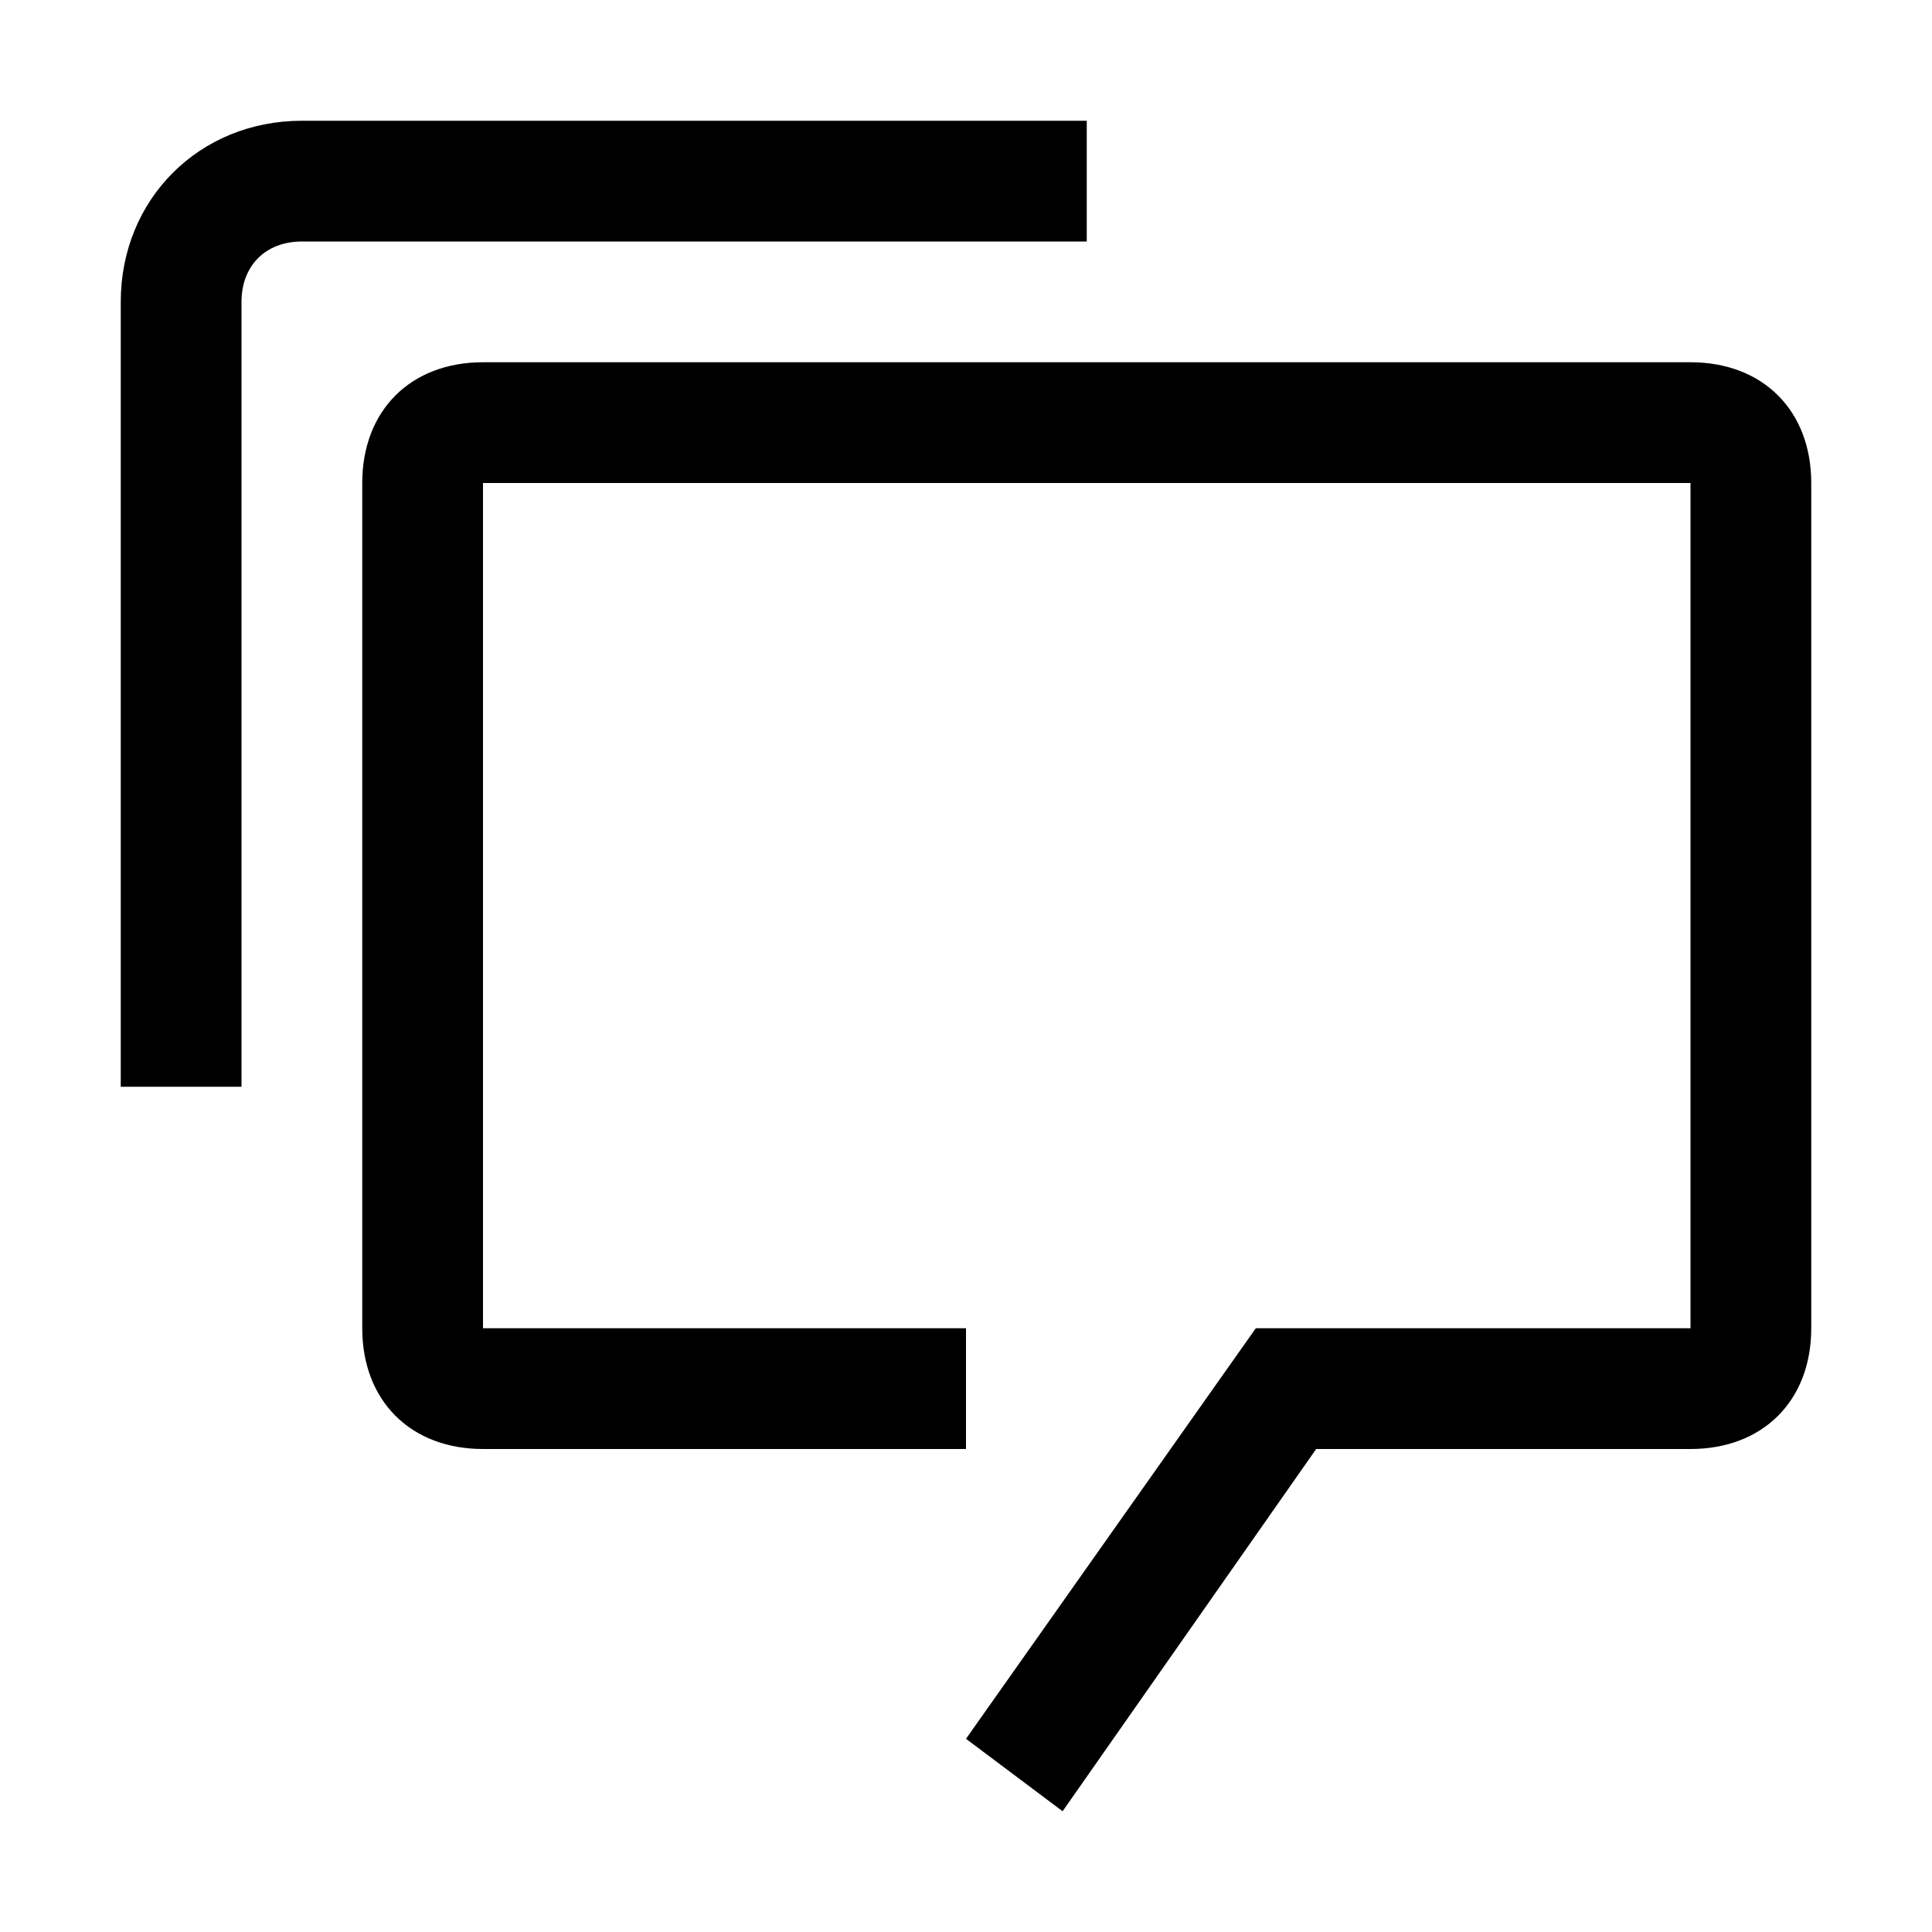
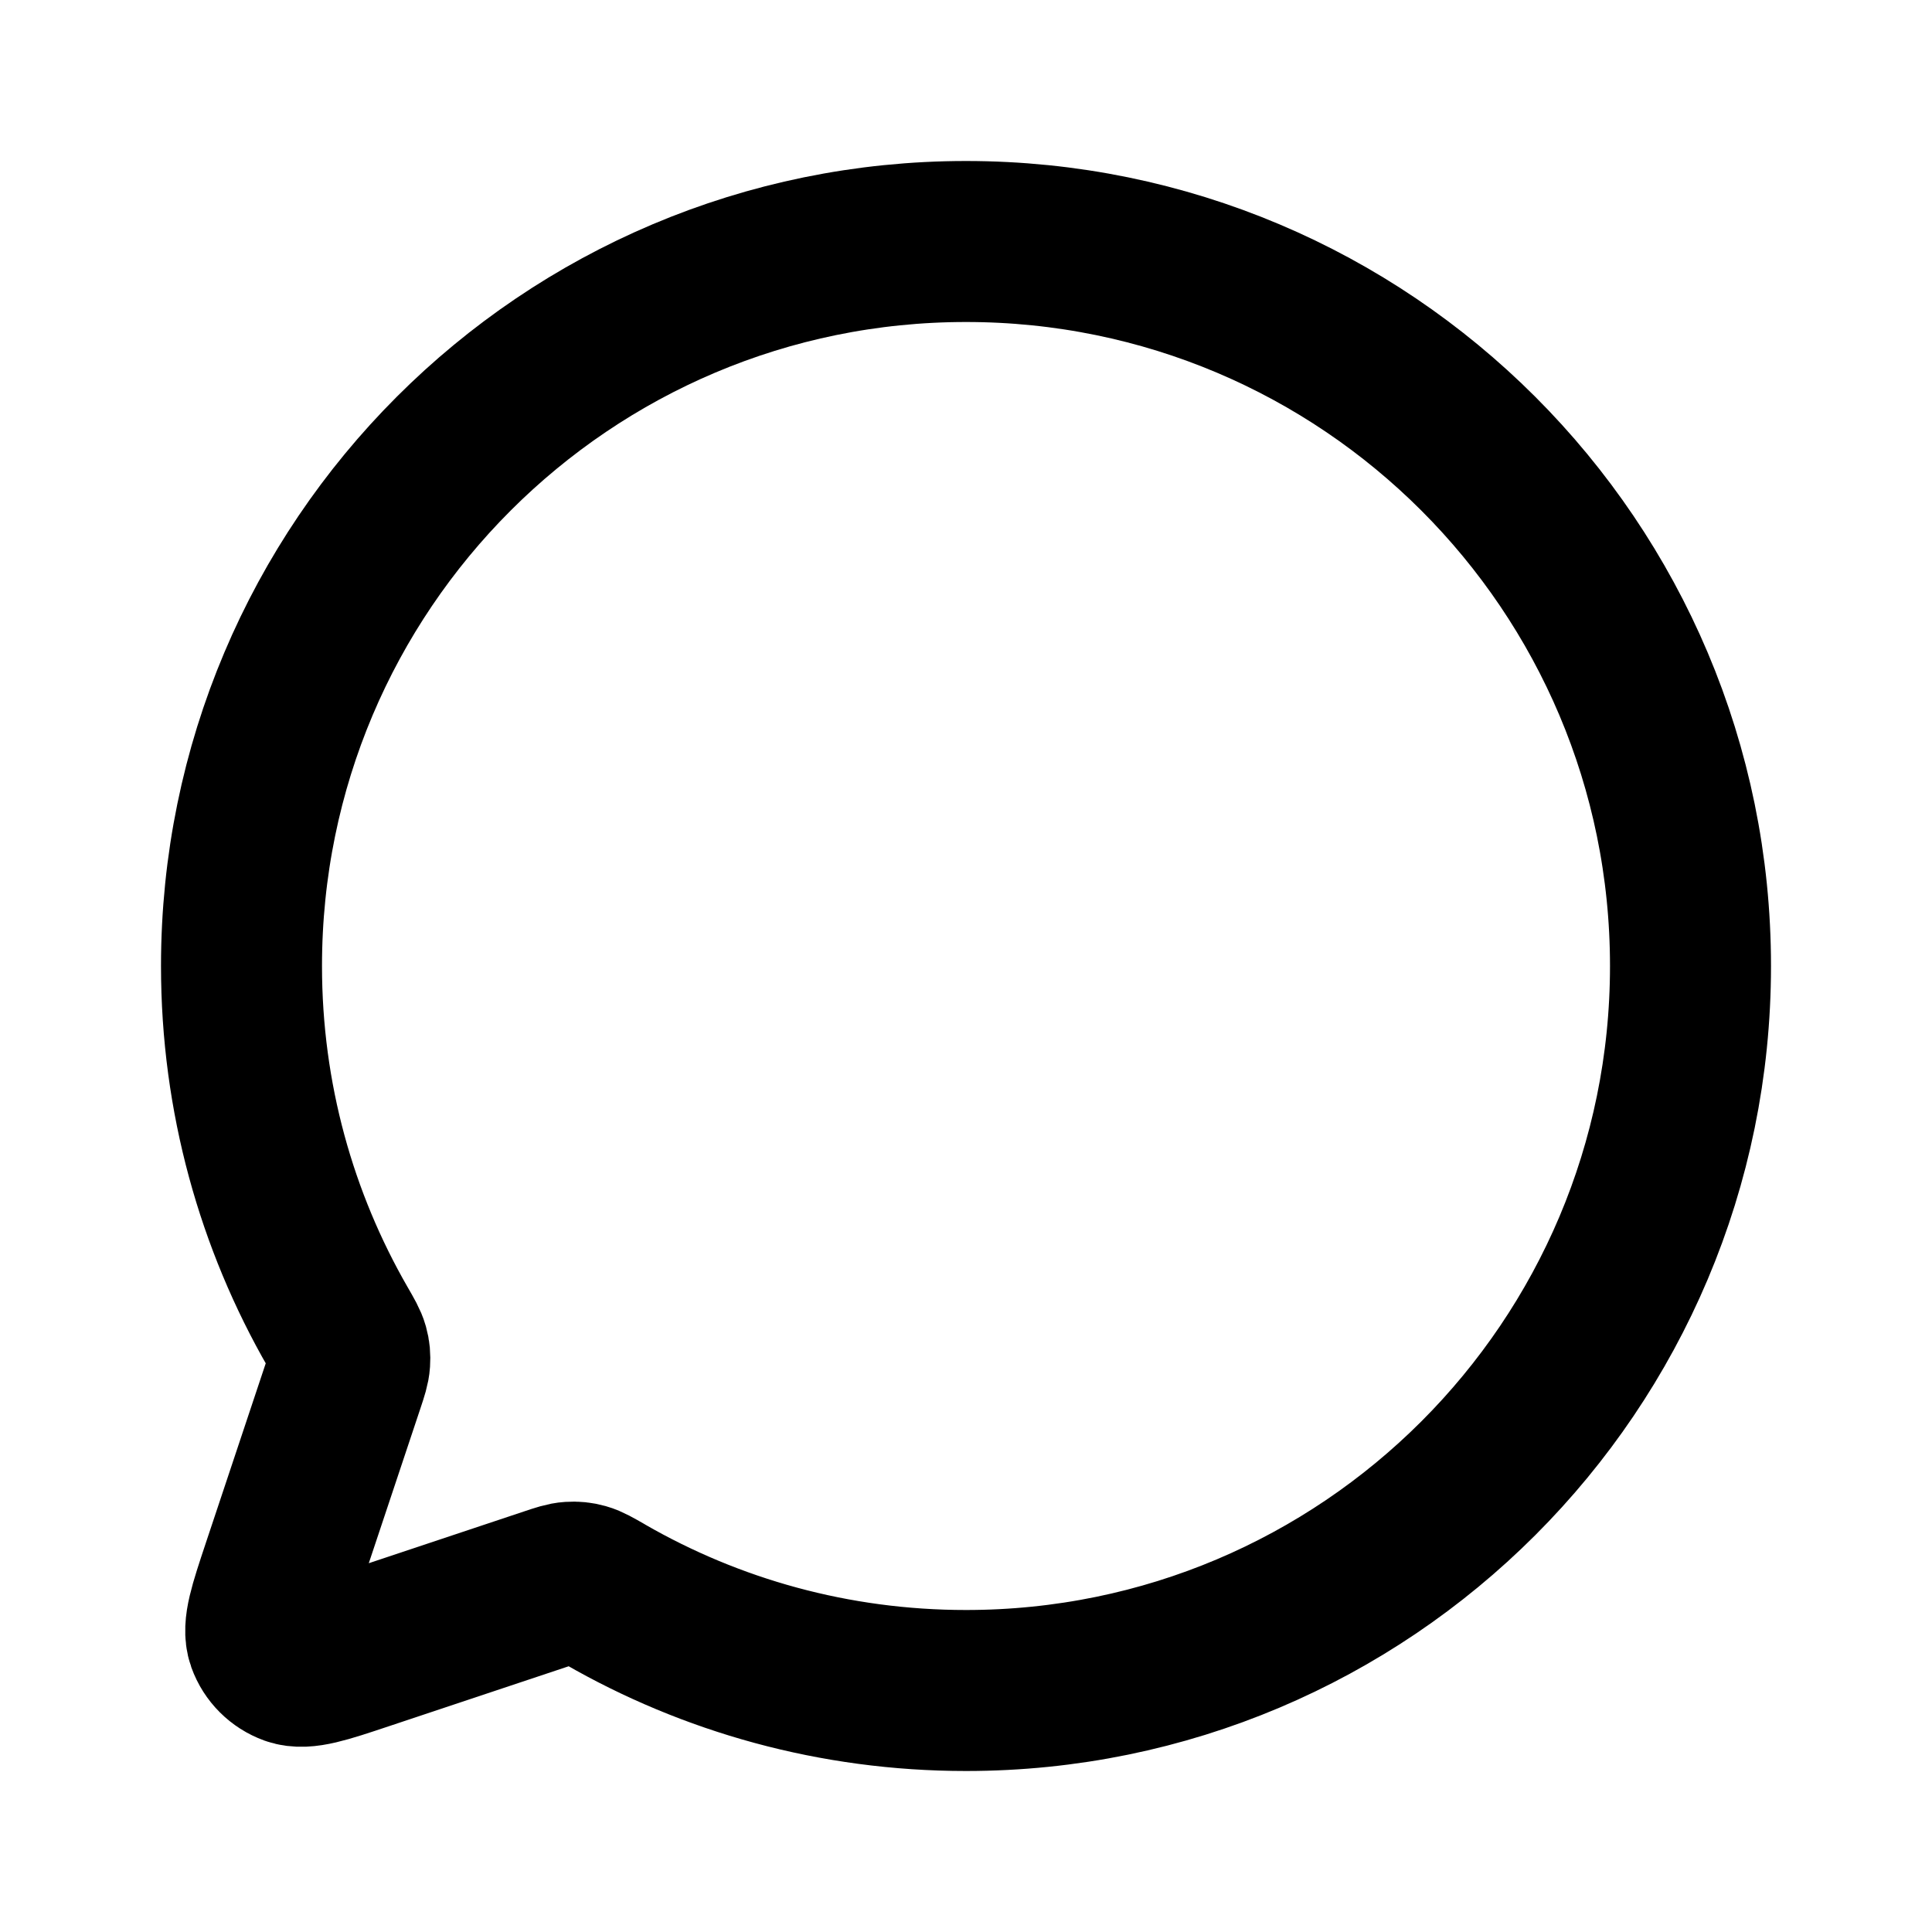
- <svg xmlns="http://www.w3.org/2000/svg" fill="#000000" version="1.1" id="icon" width="800px" height="800px" viewBox="0 0 32 32" xml:space="preserve">
-   <style type="text/css">
- 	.st0{fill:none;}
- </style>
-   <path d="M28,6H8C6.8,6,6,6.8,6,8v14c0,1.2,0.8,2,2,2h8v-2H8V8h20v14h-7.2L16,28.8l1.6,1.2l4.2-6H28c1.2,0,2-0.8,2-2V8  C30,6.8,29.2,6,28,6z" />
-   <path d="M4,18H2V5c0-1.7,1.3-3,3-3h13v2H5C4.4,4,4,4.4,4,5V18z" />
-   <rect id="_Transparent_Rectangle_" class="st0" width="32" height="32" />
+ <svg xmlns="http://www.w3.org/2000/svg" width="800px" height="800px" viewBox="0 0 24 24" fill="none">
+   <g id="Communication / Chat_Circle_Dots">
+     <path id="Vector" d="M7.51 19.802C8.831 20.564 10.364 21 12 21C16.97 21 21 16.971 21 12C21 7.029 16.971 3 12 3C7.029 3 3 7.029 3 12C3 13.635 3.436 15.168 4.198 16.49L4.201 16.495C4.274 16.622 4.311 16.686 4.328 16.747C4.344 16.804 4.348 16.855 4.344 16.915C4.34 16.978 4.319 17.044 4.275 17.176L3.506 19.482L3.505 19.485C3.343 19.972 3.262 20.215 3.319 20.377C3.37 20.519 3.482 20.63 3.623 20.681C3.785 20.738 4.027 20.658 4.512 20.496L4.518 20.494L6.824 19.725C6.955 19.681 7.022 19.659 7.086 19.655C7.145 19.651 7.196 19.656 7.253 19.672C7.314 19.689 7.378 19.726 7.506 19.799L7.51 19.802Z" stroke="#000000" stroke-width="2" stroke-linecap="round" stroke-linejoin="round" />
+   </g>
</svg>
